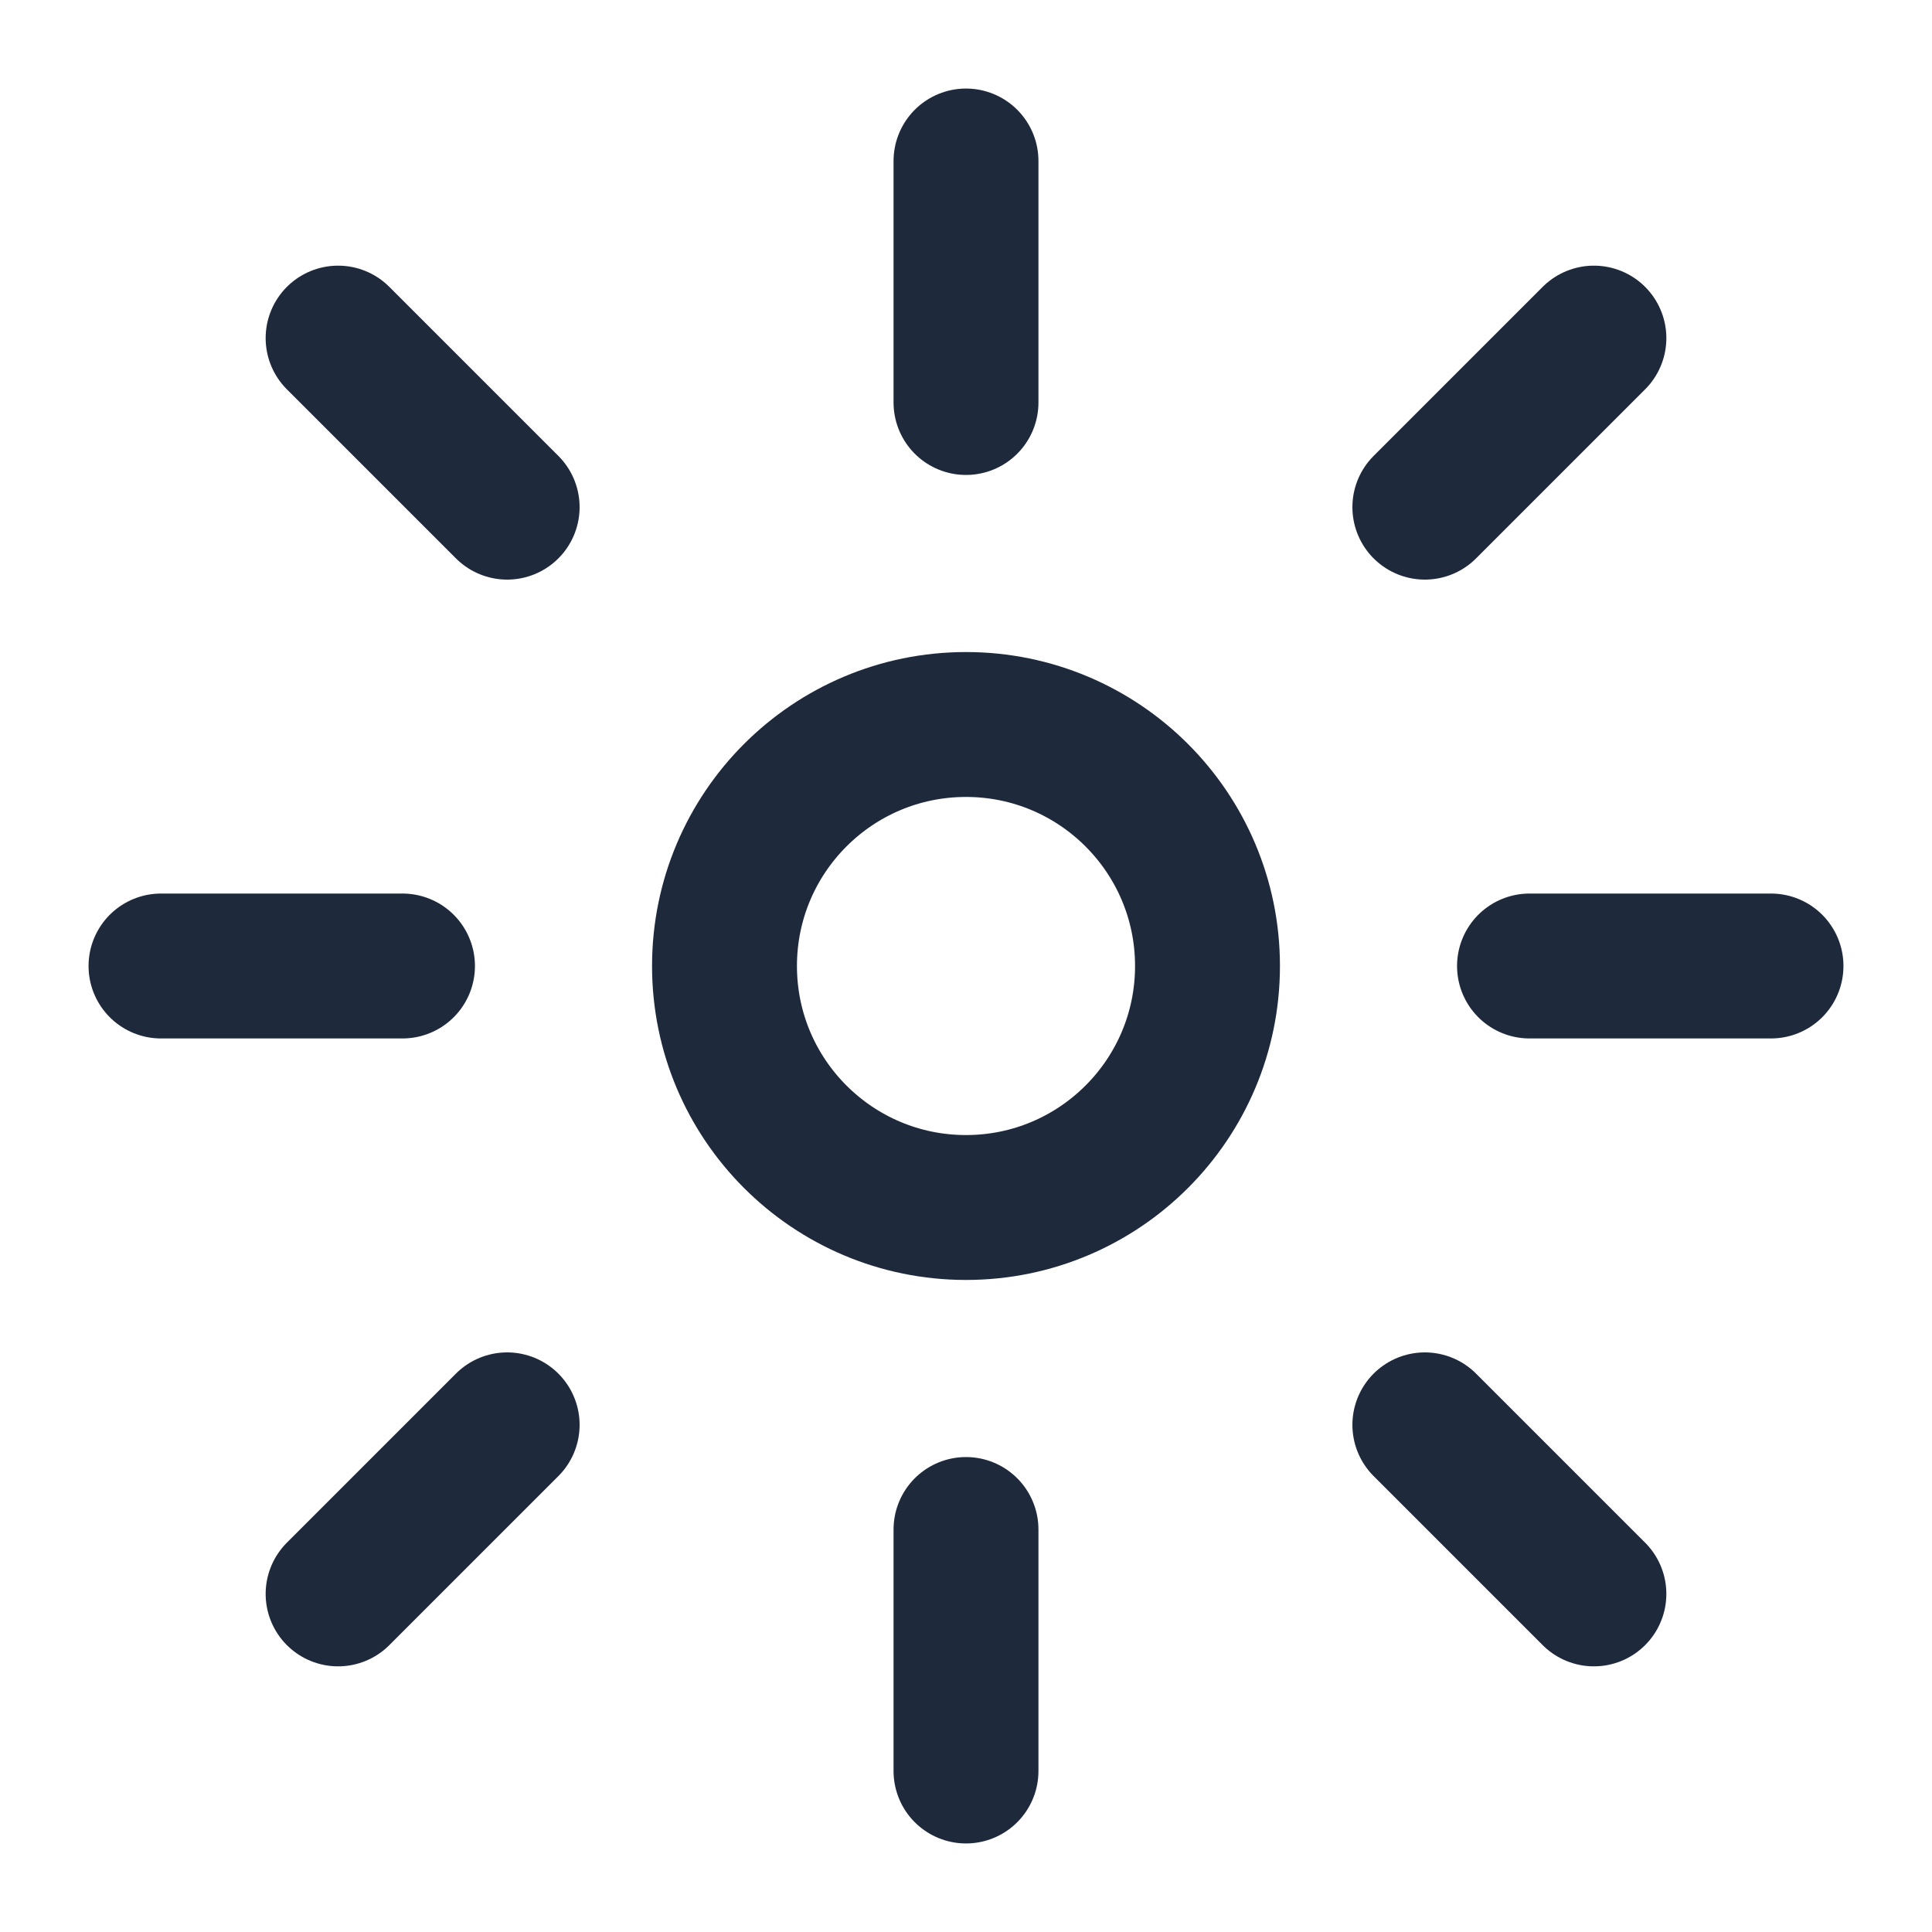
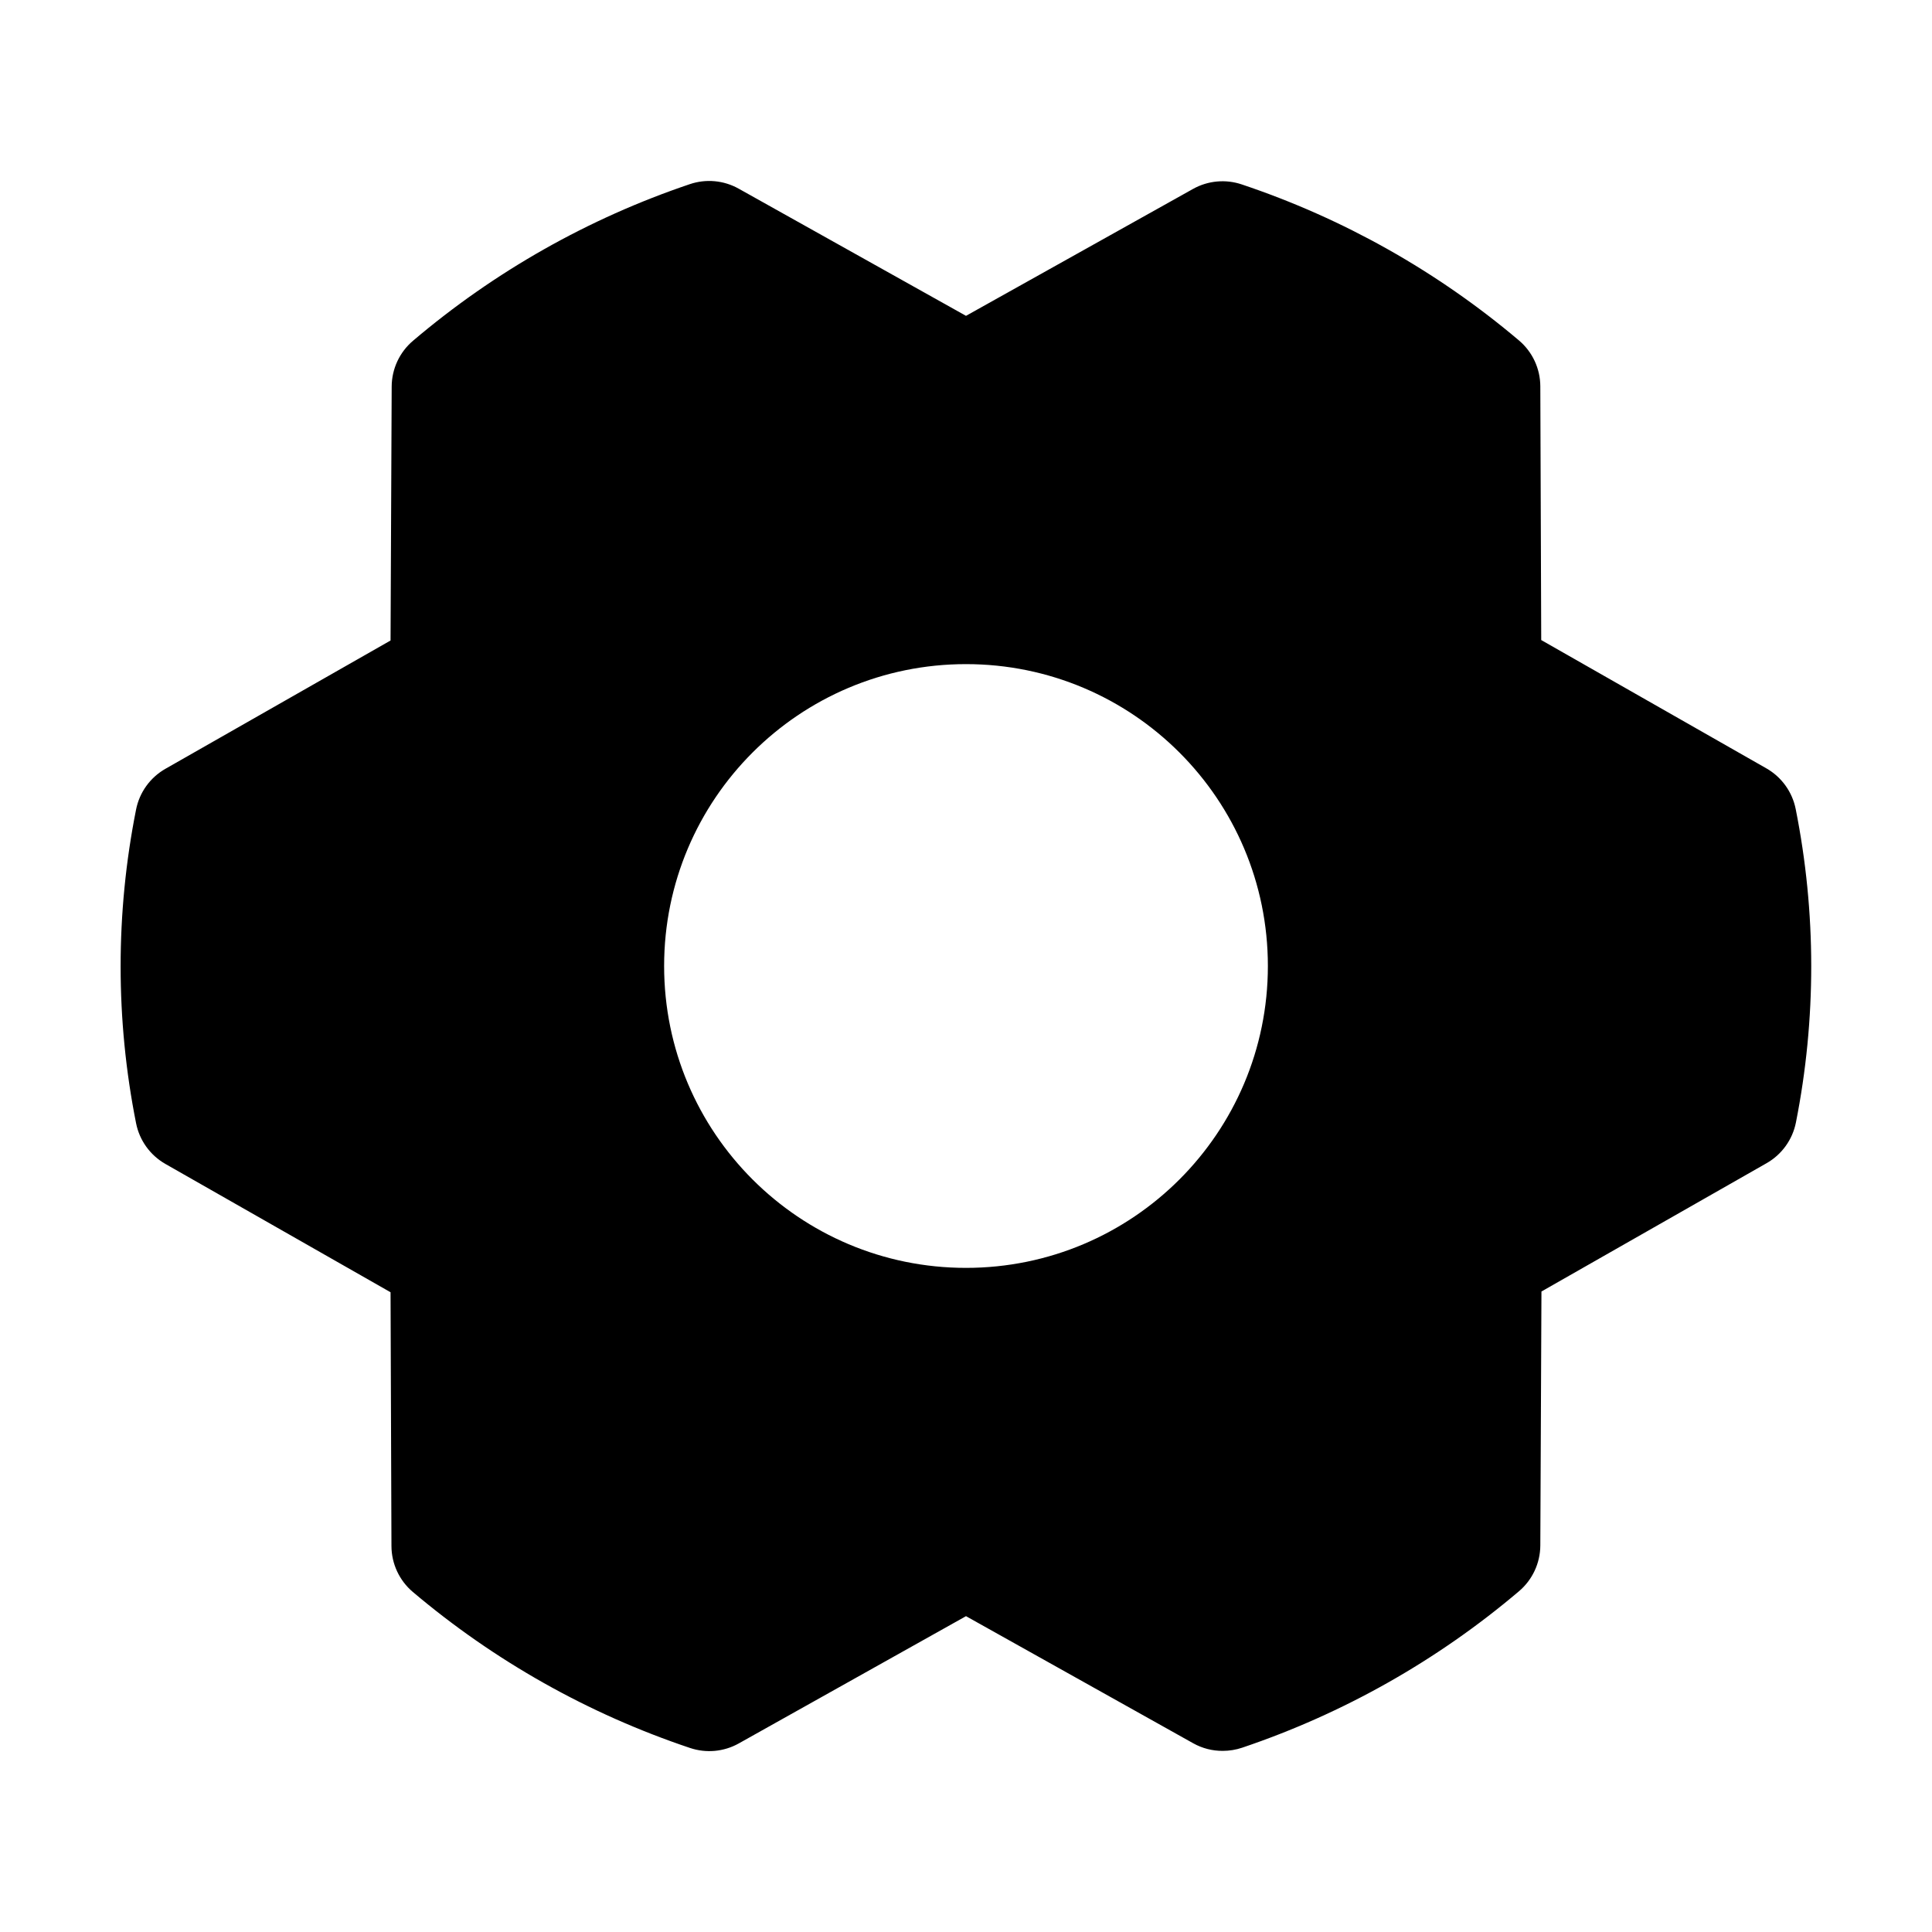
- <svg xmlns="http://www.w3.org/2000/svg" viewBox="0 0 24 24" fill="none" stroke="#1E293B" stroke-width="1.8" stroke-linecap="round" stroke-linejoin="round">
-   <circle cx="12" cy="12" r="3" />
-   <path d="M12 2v3" />
-   <path d="M12 19v3" />
-   <path d="M4.2 4.2l2.1 2.1" />
-   <path d="M17.7 17.7l2.1 2.1" />
-   <path d="M2 12h3" />
-   <path d="M19 12h3" />
-   <path d="M4.2 19.8l2.1-2.1" />
-   <path d="M17.7 6.3l2.1-2.1" />
+ <svg xmlns="http://www.w3.org/2000/svg" viewBox="0 0 256 256" width="256" height="256">
+   <path fill="currentColor" d="M237.94 107.21a8 8 0 0 0-3.89-5.4l-29.83-17l-.12-33.62a8 8 0 0 0-2.83-6.08a111.9 111.9 0 0 0-36.72-20.67a8 8 0 0 0-6.46.59L128 41.85L97.88 25a8 8 0 0 0-6.47-.6a111.9 111.9 0 0 0-36.68 20.75a8 8 0 0 0-2.83 6.07l-.15 33.65l-29.83 17a8 8 0 0 0-3.89 5.4a106.5 106.5 0 0 0 0 41.56a8 8 0 0 0 3.89 5.4l29.83 17l.12 33.63a8 8 0 0 0 2.83 6.08a111.9 111.9 0 0 0 36.72 20.67a8 8 0 0 0 6.46-.59L128 214.15L158.12 231a7.9 7.9 0 0 0 3.9 1a8.1 8.1 0 0 0 2.57-.42a112.1 112.1 0 0 0 36.68-20.73a8 8 0 0 0 2.83-6.07l.15-33.65l29.83-17a8 8 0 0 0 3.89-5.4a106.5 106.5 0 0 0-.03-41.52M128 168a40 40 0 1 1 40-40a40 40 0 0 1-40 40" />
</svg>
